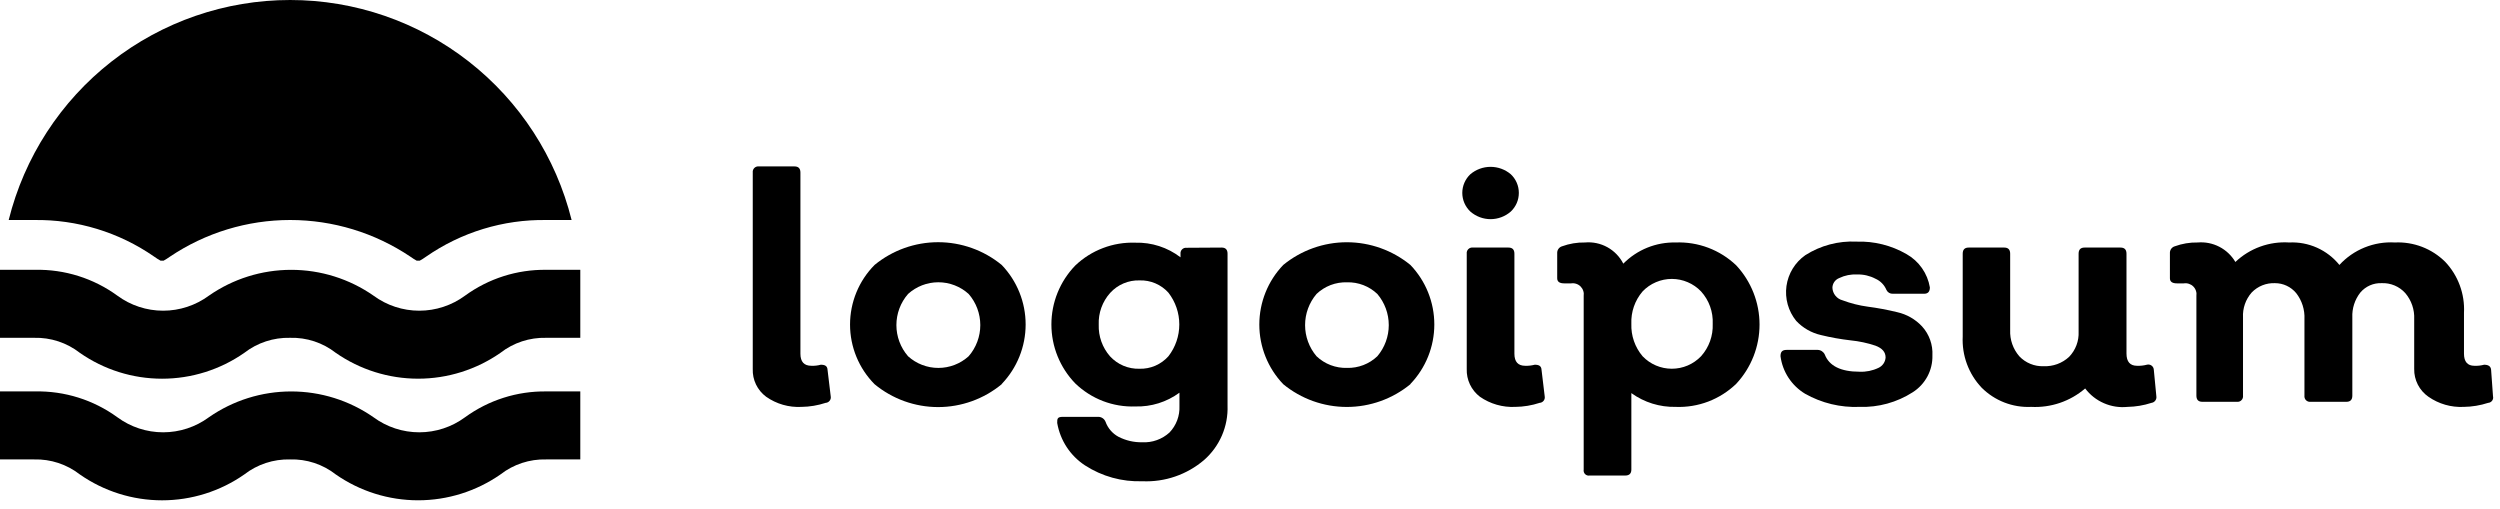
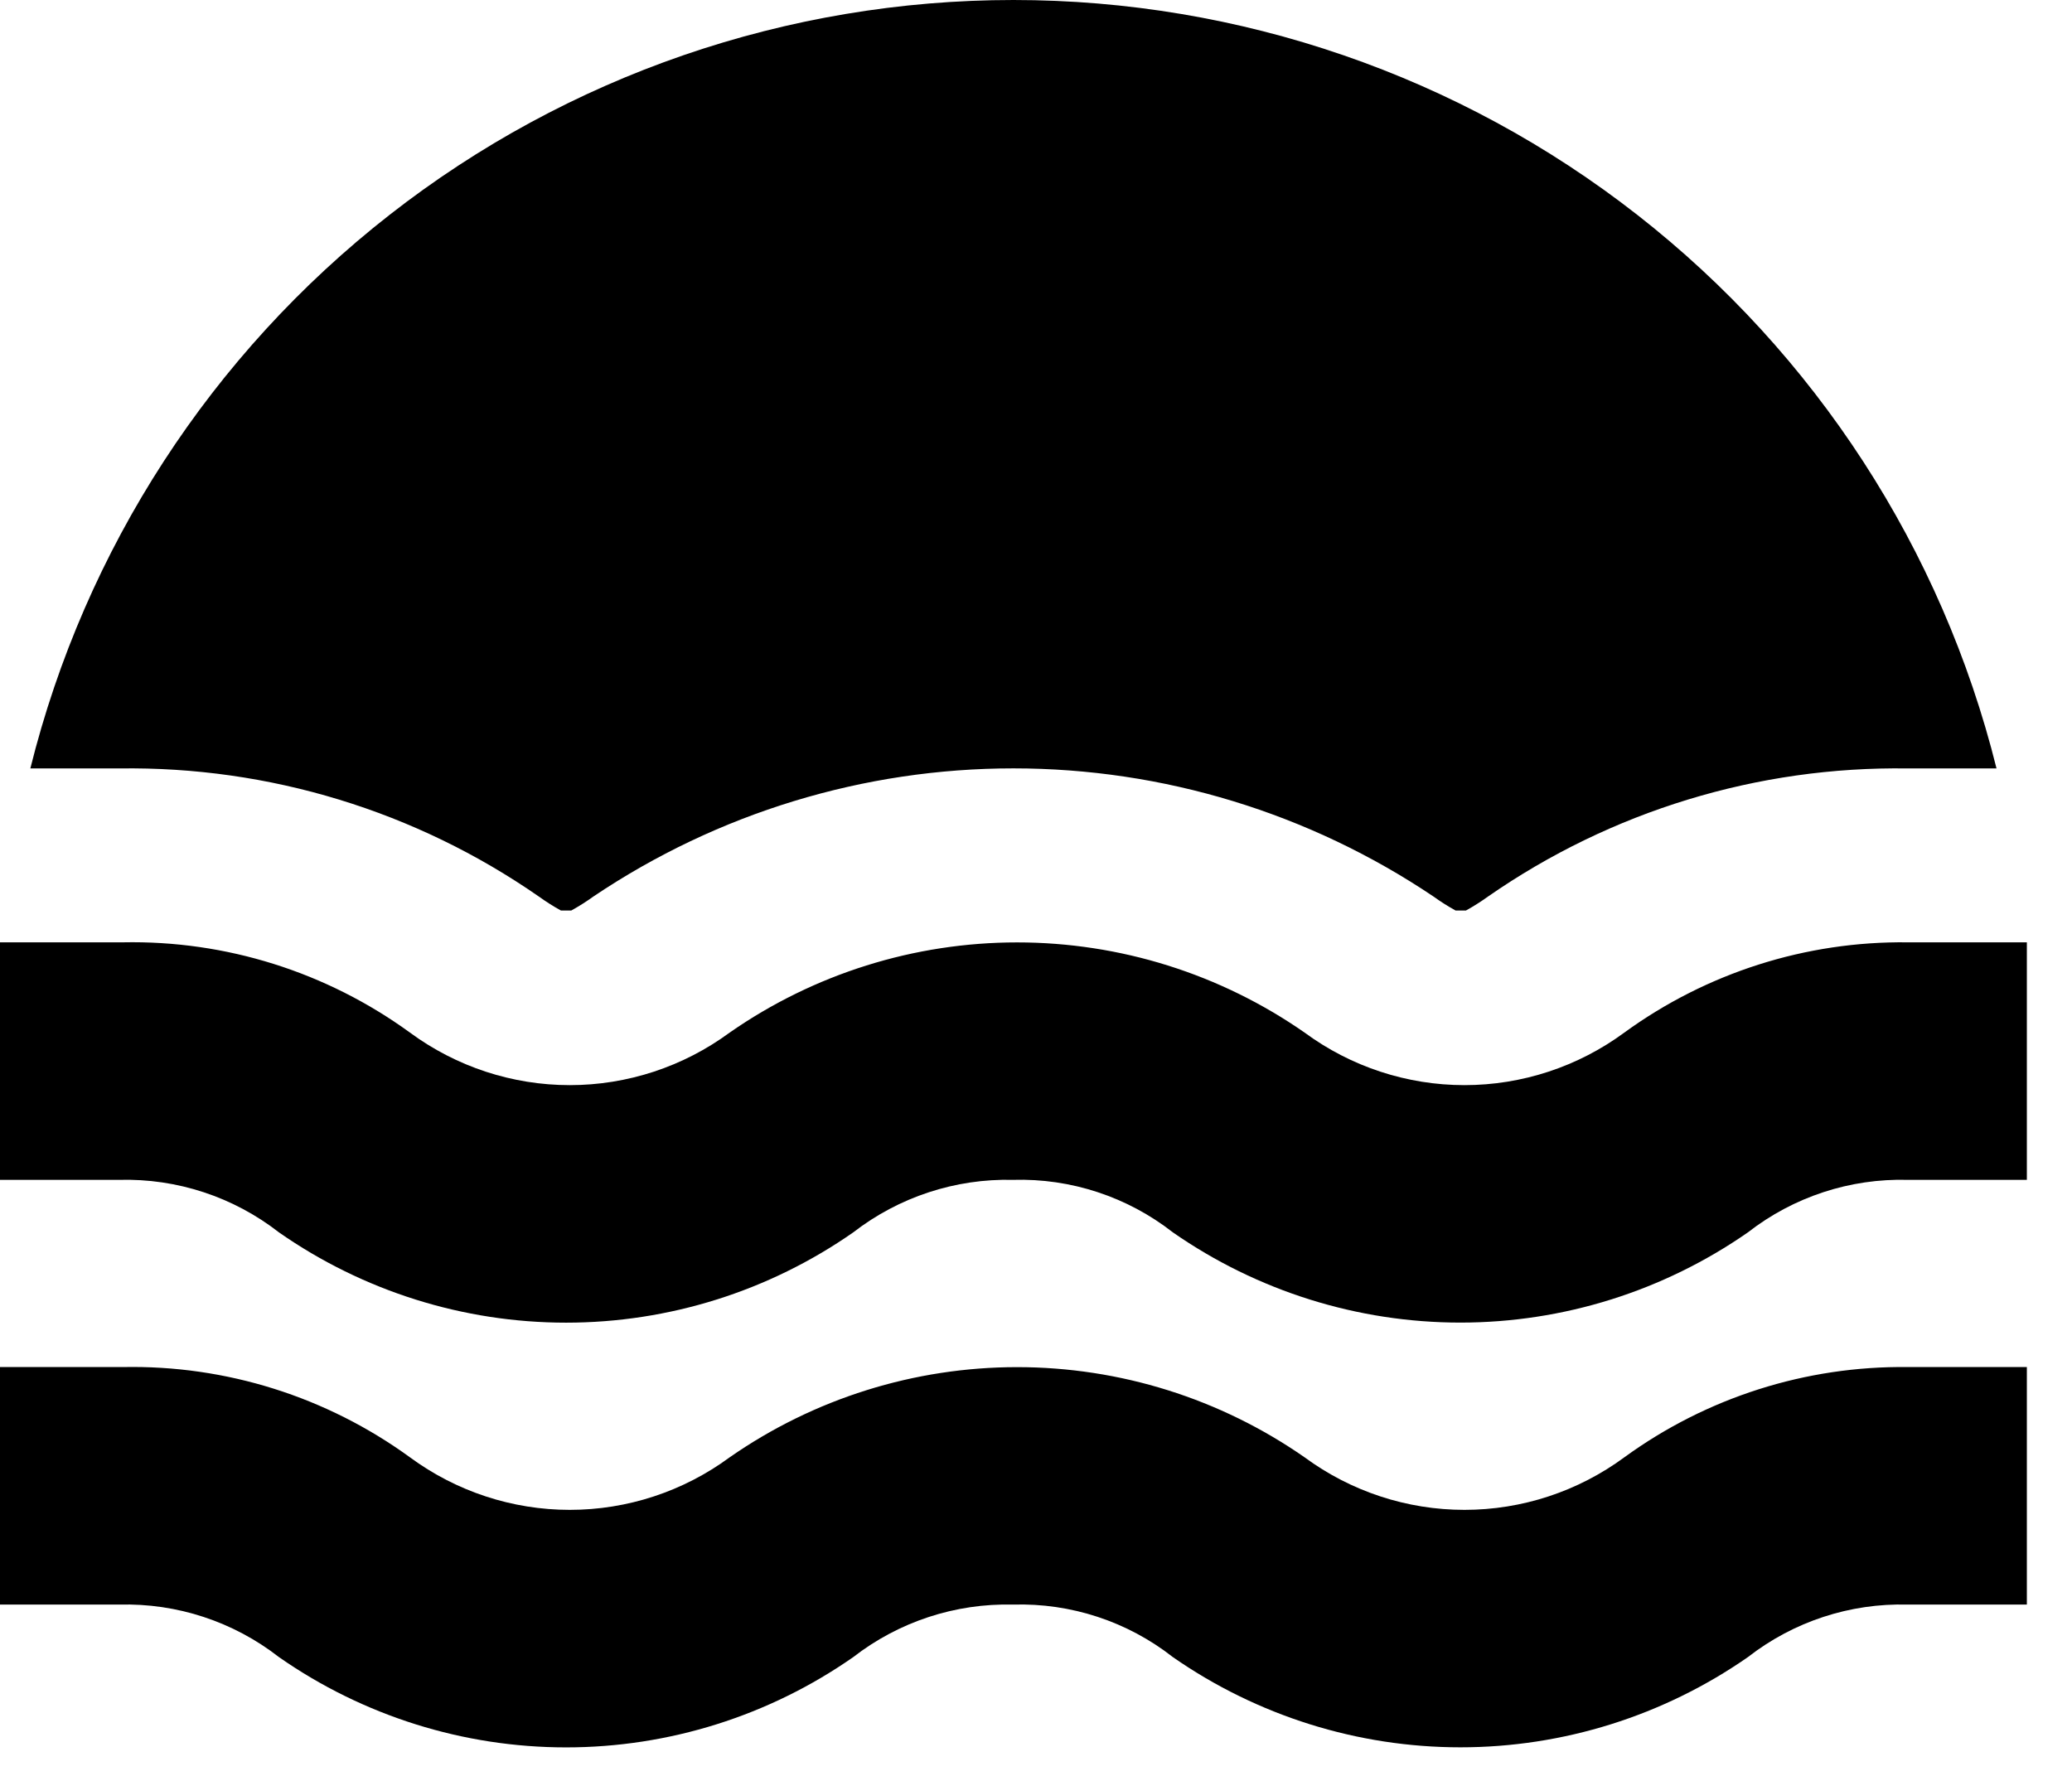
- <svg xmlns="http://www.w3.org/2000/svg" class="h-8" viewBox="0 0 118 24" fill="none">
-   <path d="M37.83 19.205C37.235 19.237 36.647 19.068 36.16 18.725C35.957 18.574 35.793 18.376 35.683 18.148C35.573 17.919 35.521 17.668 35.53 17.415V8.145C35.525 8.105 35.529 8.066 35.542 8.028C35.555 7.991 35.576 7.957 35.604 7.929C35.632 7.901 35.666 7.88 35.703 7.867C35.741 7.854 35.781 7.85 35.82 7.855H37.5C37.69 7.855 37.78 7.955 37.78 8.145V16.695C37.78 17.075 37.95 17.265 38.3 17.265C38.448 17.271 38.597 17.254 38.74 17.215C38.94 17.215 39.05 17.275 39.06 17.455L39.21 18.705C39.217 18.741 39.217 18.779 39.208 18.815C39.2 18.851 39.183 18.885 39.16 18.914C39.138 18.944 39.109 18.968 39.076 18.985C39.043 19.003 39.007 19.013 38.97 19.015C38.602 19.136 38.218 19.2 37.83 19.205Z" fill="currentColor" />
-   <path d="M47.28 18.135C46.436 18.832 45.375 19.214 44.28 19.214C43.185 19.214 42.124 18.832 41.28 18.135C40.538 17.386 40.122 16.374 40.122 15.32C40.122 14.265 40.538 13.254 41.28 12.505C42.126 11.811 43.186 11.432 44.28 11.432C45.374 11.432 46.434 11.811 47.28 12.505C48.005 13.261 48.41 14.267 48.41 15.315C48.41 16.362 48.005 17.369 47.28 18.125V18.135ZM42.86 16.815C43.252 17.17 43.761 17.366 44.29 17.366C44.819 17.366 45.328 17.17 45.72 16.815C46.075 16.407 46.27 15.885 46.27 15.345C46.27 14.805 46.075 14.282 45.72 13.875C45.328 13.52 44.819 13.323 44.29 13.323C43.761 13.323 43.252 13.52 42.86 13.875C42.505 14.282 42.31 14.805 42.31 15.345C42.31 15.885 42.505 16.407 42.86 16.815Z" fill="currentColor" />
-   <path d="M57.66 11.685C57.85 11.685 57.94 11.785 57.94 11.975V19.145C57.958 19.629 57.867 20.11 57.675 20.555C57.483 21 57.194 21.396 56.83 21.715C56.021 22.404 54.982 22.762 53.92 22.715C52.961 22.748 52.015 22.487 51.21 21.965C50.866 21.739 50.572 21.445 50.347 21.101C50.122 20.757 49.97 20.37 49.9 19.965C49.9 19.765 49.9 19.675 50.17 19.675H51.85C51.921 19.677 51.99 19.7 52.049 19.741C52.108 19.782 52.153 19.839 52.18 19.905C52.289 20.208 52.506 20.461 52.79 20.615C53.136 20.793 53.521 20.883 53.91 20.875C54.145 20.888 54.38 20.854 54.601 20.774C54.823 20.696 55.026 20.573 55.2 20.415C55.359 20.249 55.482 20.053 55.563 19.838C55.644 19.623 55.68 19.394 55.67 19.165V18.535C55.069 18.977 54.336 19.206 53.59 19.185C53.068 19.204 52.547 19.117 52.059 18.93C51.571 18.742 51.126 18.458 50.75 18.095C50.029 17.349 49.626 16.352 49.626 15.315C49.626 14.277 50.029 13.281 50.75 12.535C51.127 12.174 51.573 11.893 52.061 11.708C52.549 11.522 53.069 11.436 53.59 11.455C54.358 11.434 55.11 11.678 55.72 12.145V11.985C55.715 11.946 55.719 11.908 55.732 11.871C55.744 11.834 55.764 11.801 55.791 11.773C55.818 11.745 55.851 11.724 55.887 11.71C55.923 11.697 55.962 11.691 56 11.695L57.66 11.685ZM53.78 17.405C54.038 17.413 54.294 17.364 54.531 17.262C54.767 17.16 54.979 17.007 55.15 16.815C55.483 16.385 55.663 15.858 55.663 15.315C55.663 14.772 55.483 14.244 55.15 13.815C54.979 13.625 54.769 13.474 54.534 13.374C54.299 13.274 54.045 13.226 53.79 13.235C53.529 13.226 53.27 13.275 53.03 13.377C52.79 13.479 52.575 13.632 52.4 13.825C52.032 14.235 51.838 14.774 51.86 15.325C51.842 15.87 52.031 16.403 52.39 16.815C52.566 17.007 52.781 17.16 53.021 17.262C53.261 17.363 53.52 17.412 53.78 17.405Z" fill="currentColor" />
-   <path d="M66.57 18.135C65.724 18.829 64.664 19.208 63.57 19.208C62.476 19.208 61.416 18.829 60.57 18.135C59.844 17.377 59.44 16.369 59.44 15.32C59.44 14.271 59.844 13.262 60.57 12.505C61.417 11.813 62.477 11.434 63.57 11.434C64.663 11.434 65.723 11.813 66.57 12.505C67.295 13.261 67.7 14.267 67.7 15.315C67.7 16.362 67.295 17.369 66.57 18.125V18.135ZM62.14 16.815C62.332 16.997 62.558 17.14 62.805 17.234C63.052 17.328 63.316 17.373 63.58 17.365C63.843 17.372 64.104 17.326 64.35 17.232C64.595 17.138 64.82 16.996 65.01 16.815C65.359 16.404 65.55 15.883 65.55 15.345C65.55 14.806 65.359 14.285 65.01 13.875C64.82 13.694 64.595 13.552 64.35 13.457C64.104 13.363 63.843 13.318 63.58 13.325C63.316 13.317 63.052 13.361 62.805 13.455C62.558 13.55 62.332 13.692 62.14 13.875C61.791 14.285 61.6 14.806 61.6 15.345C61.6 15.883 61.791 16.404 62.14 16.815Z" fill="currentColor" />
-   <path d="M71.31 9.985C71.046 10.216 70.706 10.344 70.355 10.344C70.004 10.344 69.664 10.216 69.4 9.985C69.28 9.872 69.185 9.735 69.119 9.584C69.054 9.433 69.02 9.27 69.02 9.105C69.02 8.94 69.054 8.777 69.119 8.626C69.185 8.474 69.28 8.338 69.4 8.225C69.667 7.999 70.005 7.875 70.355 7.875C70.705 7.875 71.043 7.999 71.31 8.225C71.43 8.338 71.525 8.474 71.591 8.626C71.656 8.777 71.689 8.94 71.689 9.105C71.689 9.27 71.656 9.433 71.591 9.584C71.525 9.735 71.43 9.872 71.31 9.985ZM71.52 19.205C70.926 19.234 70.338 19.065 69.85 18.725C69.65 18.572 69.489 18.373 69.381 18.145C69.273 17.917 69.221 17.667 69.23 17.415V11.975C69.225 11.935 69.229 11.896 69.242 11.858C69.255 11.821 69.276 11.787 69.304 11.759C69.332 11.731 69.366 11.71 69.403 11.697C69.441 11.684 69.481 11.68 69.52 11.685H71.2C71.39 11.685 71.48 11.785 71.48 11.975V16.695C71.48 17.075 71.65 17.265 71.99 17.265C72.142 17.27 72.293 17.253 72.44 17.215C72.64 17.215 72.75 17.275 72.76 17.455L72.91 18.705C72.917 18.741 72.916 18.779 72.908 18.815C72.9 18.851 72.883 18.885 72.861 18.914C72.838 18.944 72.809 18.968 72.776 18.985C72.743 19.003 72.707 19.013 72.67 19.015C72.299 19.137 71.911 19.201 71.52 19.205Z" fill="currentColor" />
-   <path d="M79.09 11.445C79.615 11.424 80.138 11.509 80.63 11.694C81.121 11.88 81.57 12.162 81.95 12.525C82.657 13.284 83.05 14.282 83.05 15.32C83.05 16.357 82.657 17.356 81.95 18.115C81.572 18.48 81.123 18.765 80.632 18.953C80.14 19.14 79.616 19.226 79.09 19.205C78.341 19.221 77.607 18.993 77 18.555V22.165C77 22.355 76.9 22.445 76.71 22.445H75.03C74.992 22.452 74.952 22.45 74.915 22.438C74.878 22.427 74.844 22.406 74.816 22.378C74.789 22.351 74.768 22.317 74.757 22.28C74.745 22.243 74.743 22.203 74.75 22.165V13.965C74.762 13.884 74.755 13.803 74.729 13.726C74.704 13.649 74.66 13.579 74.603 13.521C74.546 13.464 74.476 13.421 74.399 13.396C74.322 13.37 74.24 13.363 74.16 13.375H73.83C73.61 13.375 73.5 13.295 73.5 13.135V11.955C73.495 11.882 73.515 11.809 73.557 11.749C73.599 11.689 73.66 11.645 73.73 11.625C74.076 11.499 74.442 11.438 74.81 11.445C75.177 11.412 75.545 11.49 75.868 11.668C76.19 11.846 76.452 12.117 76.62 12.445C76.942 12.119 77.327 11.862 77.752 11.69C78.177 11.518 78.632 11.435 79.09 11.445ZM77.53 16.815C77.708 17.001 77.922 17.149 78.16 17.251C78.397 17.352 78.652 17.404 78.91 17.404C79.168 17.404 79.423 17.352 79.66 17.251C79.897 17.149 80.112 17.001 80.29 16.815C80.666 16.396 80.863 15.847 80.84 15.285C80.866 14.722 80.668 14.172 80.29 13.755C80.112 13.568 79.897 13.42 79.66 13.319C79.423 13.217 79.168 13.165 78.91 13.165C78.652 13.165 78.397 13.217 78.16 13.319C77.922 13.42 77.708 13.568 77.53 13.755C77.166 14.179 76.977 14.726 77 15.285C76.98 15.843 77.169 16.389 77.53 16.815Z" fill="currentColor" />
-   <path d="M87.77 19.205C86.872 19.242 85.982 19.027 85.2 18.585C84.886 18.396 84.619 18.138 84.418 17.832C84.217 17.526 84.088 17.178 84.04 16.815C84.04 16.615 84.11 16.515 84.33 16.515H85.8C85.87 16.517 85.938 16.539 85.996 16.578C86.054 16.617 86.101 16.671 86.13 16.735C86.34 17.275 86.89 17.545 87.77 17.545C88.077 17.559 88.383 17.497 88.66 17.365C88.756 17.322 88.838 17.253 88.898 17.167C88.958 17.081 88.993 16.98 89 16.875C89 16.615 88.84 16.435 88.52 16.315C88.141 16.188 87.748 16.105 87.35 16.065C86.879 16.011 86.411 15.928 85.95 15.815C85.502 15.713 85.094 15.48 84.78 15.145C84.595 14.917 84.459 14.653 84.38 14.371C84.301 14.088 84.281 13.792 84.321 13.501C84.362 13.21 84.461 12.931 84.614 12.681C84.767 12.43 84.97 12.214 85.21 12.045C85.931 11.586 86.776 11.362 87.63 11.405C88.456 11.377 89.274 11.581 89.99 11.995C90.279 12.158 90.527 12.384 90.717 12.655C90.908 12.927 91.035 13.238 91.09 13.565C91.09 13.765 91 13.865 90.82 13.865H89.34C89.278 13.868 89.216 13.853 89.162 13.821C89.109 13.789 89.066 13.741 89.04 13.685C88.941 13.448 88.755 13.258 88.52 13.155C88.255 13.016 87.959 12.947 87.66 12.955C87.367 12.939 87.075 12.997 86.81 13.125C86.717 13.161 86.637 13.224 86.579 13.306C86.522 13.388 86.491 13.485 86.49 13.585C86.496 13.722 86.546 13.853 86.633 13.959C86.719 14.065 86.837 14.141 86.97 14.175C87.354 14.319 87.753 14.42 88.16 14.475C88.628 14.536 89.092 14.623 89.55 14.735C89.998 14.836 90.406 15.069 90.72 15.405C90.888 15.589 91.018 15.806 91.102 16.041C91.186 16.276 91.223 16.525 91.21 16.775C91.219 17.12 91.138 17.462 90.975 17.767C90.811 18.072 90.572 18.33 90.28 18.515C89.533 18.994 88.657 19.235 87.77 19.205Z" fill="currentColor" />
-   <path d="M101.78 18.705C101.786 18.74 101.784 18.776 101.776 18.811C101.767 18.846 101.752 18.879 101.73 18.908C101.709 18.937 101.682 18.961 101.651 18.98C101.62 18.998 101.586 19.01 101.55 19.015C101.185 19.134 100.804 19.198 100.42 19.205C100.04 19.244 99.656 19.185 99.306 19.032C98.955 18.88 98.65 18.64 98.42 18.335C97.714 18.942 96.8 19.254 95.87 19.205C95.438 19.225 95.007 19.154 94.604 18.997C94.201 18.84 93.835 18.601 93.53 18.295C93.227 17.974 92.992 17.595 92.839 17.18C92.686 16.766 92.619 16.326 92.64 15.885V11.975C92.64 11.785 92.73 11.685 92.92 11.685H94.6C94.79 11.685 94.88 11.785 94.88 11.975V15.585C94.862 16.035 95.015 16.474 95.31 16.815C95.457 16.971 95.636 17.093 95.834 17.174C96.032 17.256 96.246 17.293 96.46 17.285C96.679 17.294 96.898 17.26 97.104 17.185C97.31 17.109 97.499 16.994 97.66 16.845C97.812 16.688 97.931 16.501 98.008 16.296C98.086 16.092 98.12 15.873 98.11 15.655V11.975C98.11 11.785 98.2 11.685 98.39 11.685H100.09C100.28 11.685 100.37 11.785 100.37 11.975V16.685C100.37 17.075 100.54 17.265 100.87 17.265C101.025 17.271 101.18 17.254 101.33 17.215C101.368 17.204 101.408 17.202 101.446 17.209C101.485 17.216 101.521 17.232 101.553 17.255C101.585 17.278 101.611 17.308 101.63 17.343C101.648 17.377 101.658 17.416 101.66 17.455L101.78 18.705Z" fill="currentColor" />
-   <path d="M117.67 18.705C117.679 18.741 117.68 18.778 117.673 18.814C117.665 18.85 117.65 18.884 117.628 18.914C117.606 18.944 117.578 18.968 117.545 18.985C117.513 19.003 117.477 19.013 117.44 19.015C117.068 19.136 116.681 19.2 116.29 19.205C115.695 19.235 115.108 19.067 114.62 18.725C114.409 18.578 114.238 18.382 114.121 18.154C114.004 17.925 113.945 17.671 113.95 17.415V15.065C113.971 14.616 113.821 14.177 113.53 13.835C113.39 13.678 113.216 13.555 113.023 13.474C112.829 13.393 112.62 13.355 112.41 13.365C112.221 13.358 112.033 13.393 111.859 13.47C111.686 13.546 111.533 13.661 111.41 13.805C111.146 14.14 111.011 14.559 111.03 14.985V18.675C111.03 18.865 110.94 18.965 110.75 18.965H109.06C109.021 18.97 108.981 18.965 108.944 18.953C108.906 18.94 108.872 18.919 108.844 18.89C108.816 18.863 108.795 18.829 108.782 18.791C108.769 18.754 108.765 18.714 108.77 18.675V15.065C108.792 14.621 108.653 14.185 108.38 13.835C108.258 13.688 108.105 13.569 107.932 13.488C107.76 13.407 107.571 13.365 107.38 13.365C107.176 13.357 106.973 13.391 106.783 13.467C106.593 13.543 106.422 13.658 106.28 13.805C105.994 14.129 105.847 14.553 105.87 14.985V18.675C105.875 18.714 105.871 18.754 105.858 18.791C105.845 18.829 105.824 18.863 105.796 18.89C105.768 18.919 105.734 18.94 105.697 18.953C105.659 18.965 105.619 18.97 105.58 18.965H103.95C103.76 18.965 103.67 18.865 103.67 18.675V13.965C103.682 13.884 103.675 13.803 103.649 13.726C103.624 13.649 103.581 13.579 103.523 13.521C103.466 13.464 103.396 13.421 103.319 13.396C103.242 13.37 103.16 13.363 103.08 13.375H102.75C102.53 13.375 102.42 13.295 102.42 13.135V11.955C102.415 11.882 102.435 11.809 102.477 11.749C102.519 11.689 102.58 11.645 102.65 11.625C102.996 11.499 103.362 11.438 103.73 11.445C104.083 11.415 104.438 11.485 104.753 11.648C105.068 11.811 105.33 12.059 105.51 12.365C105.847 12.045 106.247 11.798 106.684 11.64C107.121 11.482 107.586 11.415 108.05 11.445C108.501 11.423 108.95 11.507 109.362 11.691C109.774 11.876 110.136 12.154 110.42 12.505C110.751 12.145 111.158 11.863 111.611 11.68C112.064 11.497 112.552 11.416 113.04 11.445C113.476 11.424 113.912 11.495 114.32 11.651C114.728 11.808 115.099 12.047 115.41 12.355C115.714 12.675 115.949 13.054 116.102 13.468C116.255 13.883 116.323 14.324 116.3 14.765V16.695C116.3 17.075 116.47 17.265 116.79 17.265C116.945 17.272 117.1 17.255 117.25 17.215C117.457 17.215 117.567 17.295 117.58 17.455L117.67 18.705Z" fill="currentColor" />
+ <svg xmlns="http://www.w3.org/2000/svg" class="h-8" viewBox="0 0 28 24" fill="none">
  <path d="M0.41 10.385C1.148 7.419 2.856 4.786 5.264 2.904C7.671 1.022 10.639 0 13.695 0C16.751 0 19.719 1.022 22.126 2.904C24.534 4.786 26.242 7.419 26.98 10.385H25.78C23.756 10.355 21.773 10.96 20.11 12.115C20.014 12.184 19.914 12.248 19.81 12.305H19.67C19.566 12.248 19.466 12.184 19.37 12.115C17.692 10.987 15.717 10.384 13.695 10.384C11.673 10.384 9.698 10.987 8.02 12.115C7.924 12.184 7.824 12.248 7.72 12.305H7.58C7.476 12.248 7.376 12.184 7.28 12.115C5.617 10.96 3.634 10.355 1.61 10.385H0.41ZM23.62 16.655C24.236 16.175 25 15.924 25.78 15.945H27.39V12.735H25.78C24.405 12.718 23.062 13.146 21.95 13.955C21.324 14.416 20.567 14.665 19.79 14.665C19.013 14.665 18.256 14.416 17.63 13.955C16.49 13.161 15.134 12.736 13.745 12.736C12.356 12.736 11 13.161 9.86 13.955C9.234 14.416 8.477 14.665 7.7 14.665C6.923 14.665 6.166 14.416 5.54 13.955C4.414 13.136 3.052 12.707 1.66 12.735H0V15.945H1.61C2.391 15.924 3.154 16.175 3.77 16.655C4.908 17.449 6.262 17.875 7.65 17.875C9.038 17.875 10.392 17.449 11.53 16.655C12.147 16.177 12.91 15.926 13.69 15.945C14.471 15.922 15.235 16.174 15.85 16.655C16.99 17.448 18.346 17.874 19.735 17.874C21.124 17.874 22.48 17.448 23.62 16.655ZM23.62 22.395C24.236 21.915 25 21.664 25.78 21.685H27.39V18.475H25.78C24.405 18.458 23.062 18.886 21.95 19.695C21.324 20.156 20.567 20.405 19.79 20.405C19.013 20.405 18.256 20.156 17.63 19.695C16.49 18.901 15.134 18.476 13.745 18.476C12.356 18.476 11 18.901 9.86 19.695C9.234 20.156 8.477 20.405 7.7 20.405C6.923 20.405 6.166 20.156 5.54 19.695C4.414 18.876 3.052 18.447 1.66 18.475H0V21.685H1.61C2.391 21.664 3.154 21.915 3.77 22.395C4.908 23.189 6.262 23.615 7.65 23.615C9.038 23.615 10.392 23.189 11.53 22.395C12.147 21.916 12.91 21.666 13.69 21.685C14.471 21.662 15.235 21.913 15.85 22.395C16.99 23.188 18.346 23.614 19.735 23.614C21.124 23.614 22.48 23.188 23.62 22.395Z" fill="currentColor" />
</svg>
